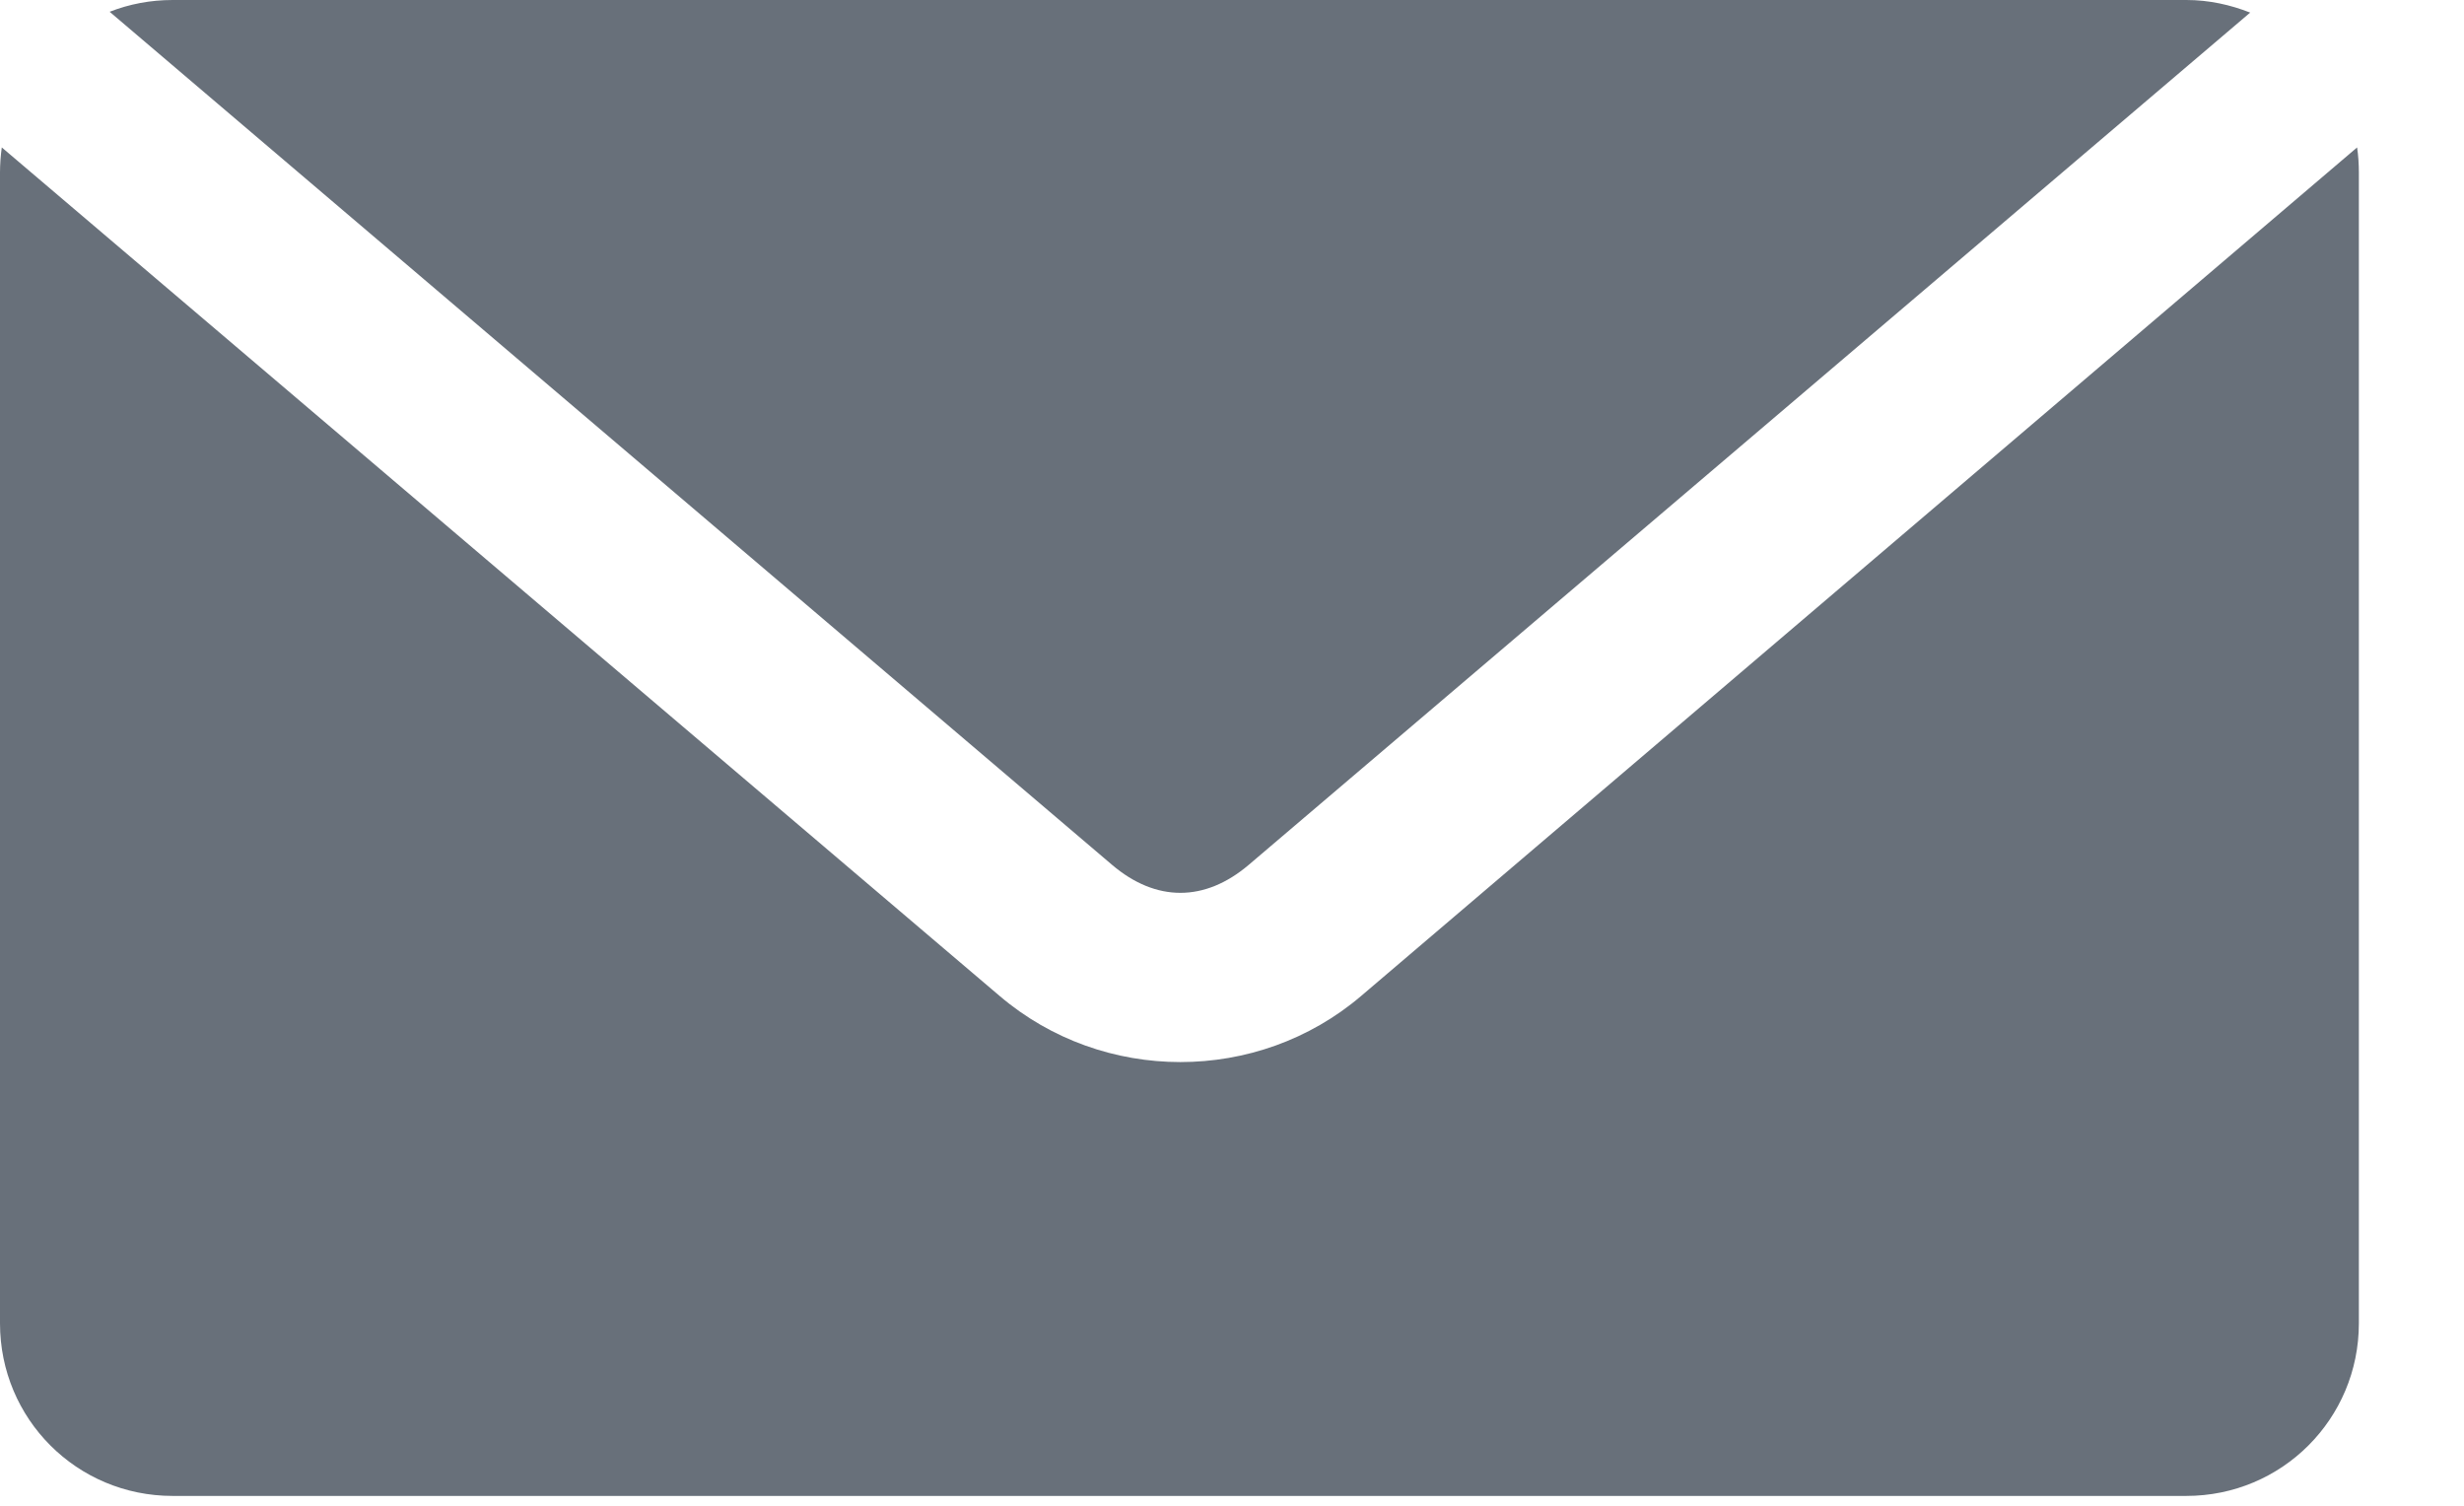
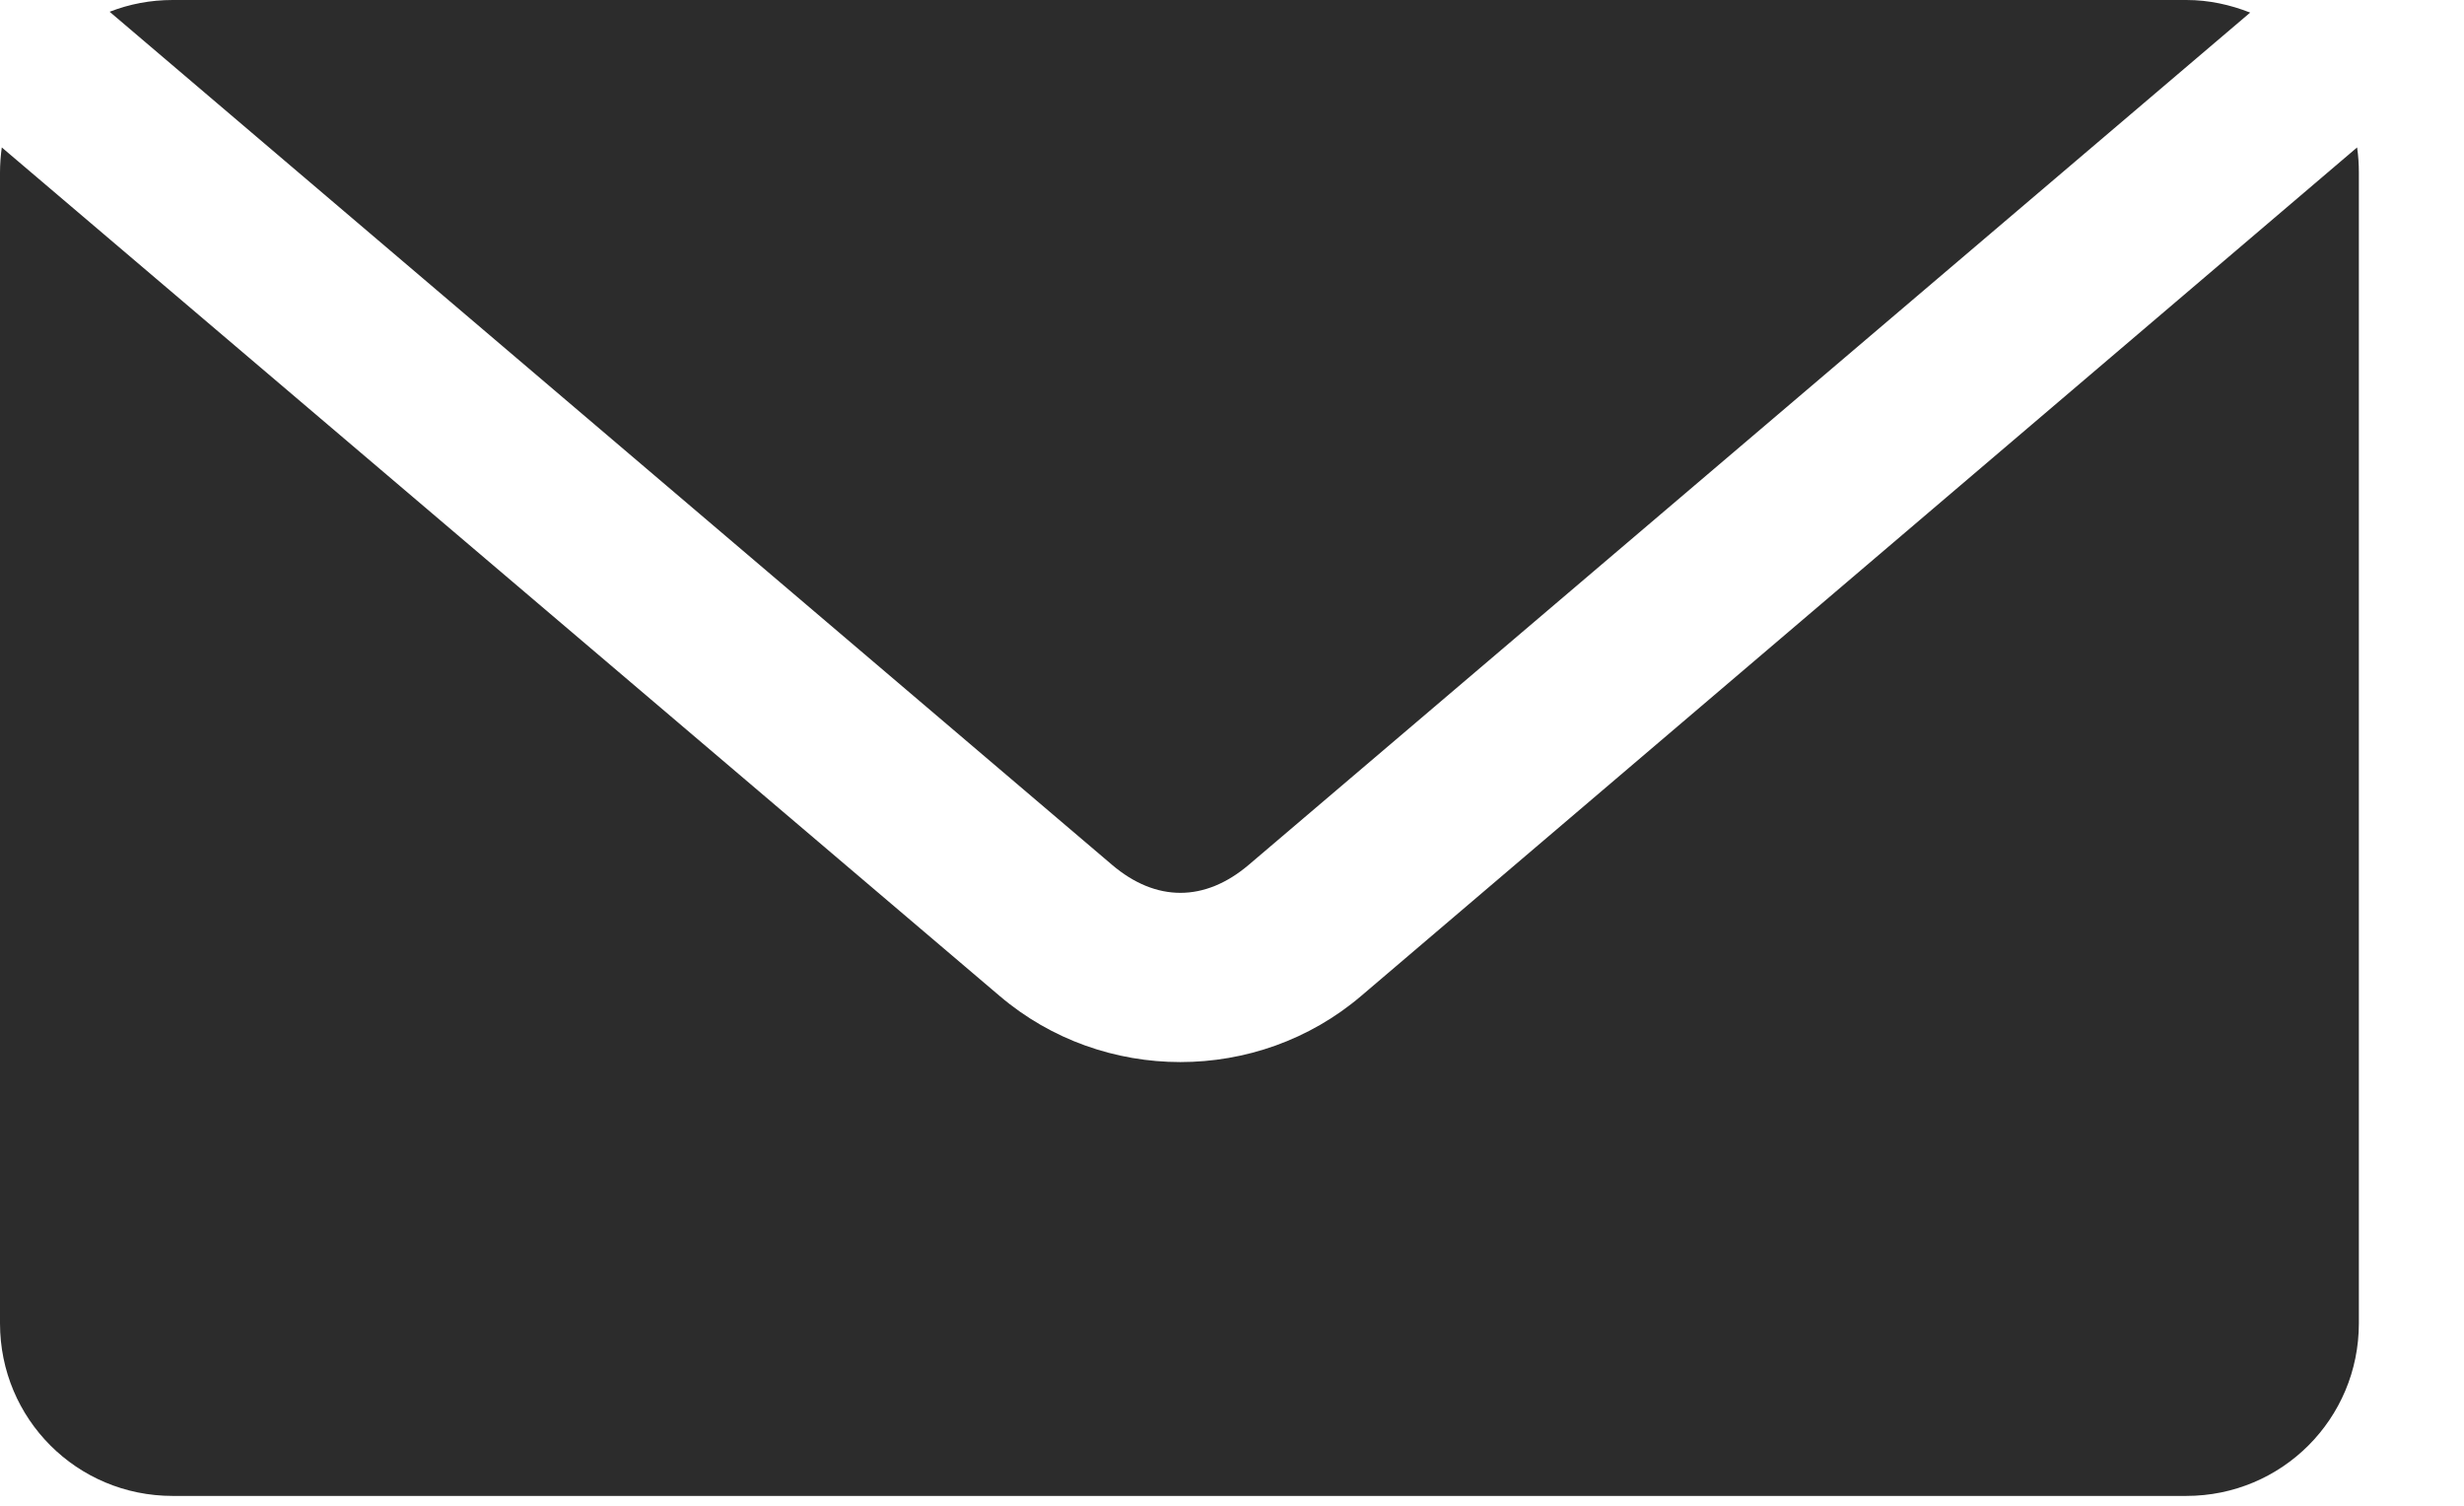
<svg xmlns="http://www.w3.org/2000/svg" width="18" height="11" viewBox="0 0 18 11" fill="none">
-   <path d="M15.972 0C16.137 0 16.293 0.035 16.438 0.092L9.122 6.318C8.802 6.59 8.445 6.591 8.124 6.318L0.801 0.086C0.944 0.03 1.099 0 1.261 0L15.972 0ZM17.219 1.077C17.228 1.136 17.232 1.199 17.232 1.261V9.667C17.232 10.365 16.67 10.928 15.971 10.928L1.261 10.928C0.562 10.928 1.14441e-05 10.366 1.14441e-05 9.667V1.261C1.14441e-05 1.199 0.005 1.136 0.013 1.077L7.303 7.276C8.058 7.919 9.187 7.92 9.943 7.276L17.219 1.077Z" fill="#68707A" />
+   <path d="M15.972 0C16.137 0 16.293 0.035 16.438 0.092L9.122 6.318C8.802 6.59 8.445 6.591 8.124 6.318L0.801 0.086C0.944 0.03 1.099 0 1.261 0L15.972 0ZM17.219 1.077C17.228 1.136 17.232 1.199 17.232 1.261V9.667C17.232 10.365 16.67 10.928 15.971 10.928L1.261 10.928C0.562 10.928 1.14441e-05 10.366 1.14441e-05 9.667V1.261C1.14441e-05 1.199 0.005 1.136 0.013 1.077L7.303 7.276C8.058 7.919 9.187 7.92 9.943 7.276L17.219 1.077Z" fill="#2c2c2c" />
</svg>
